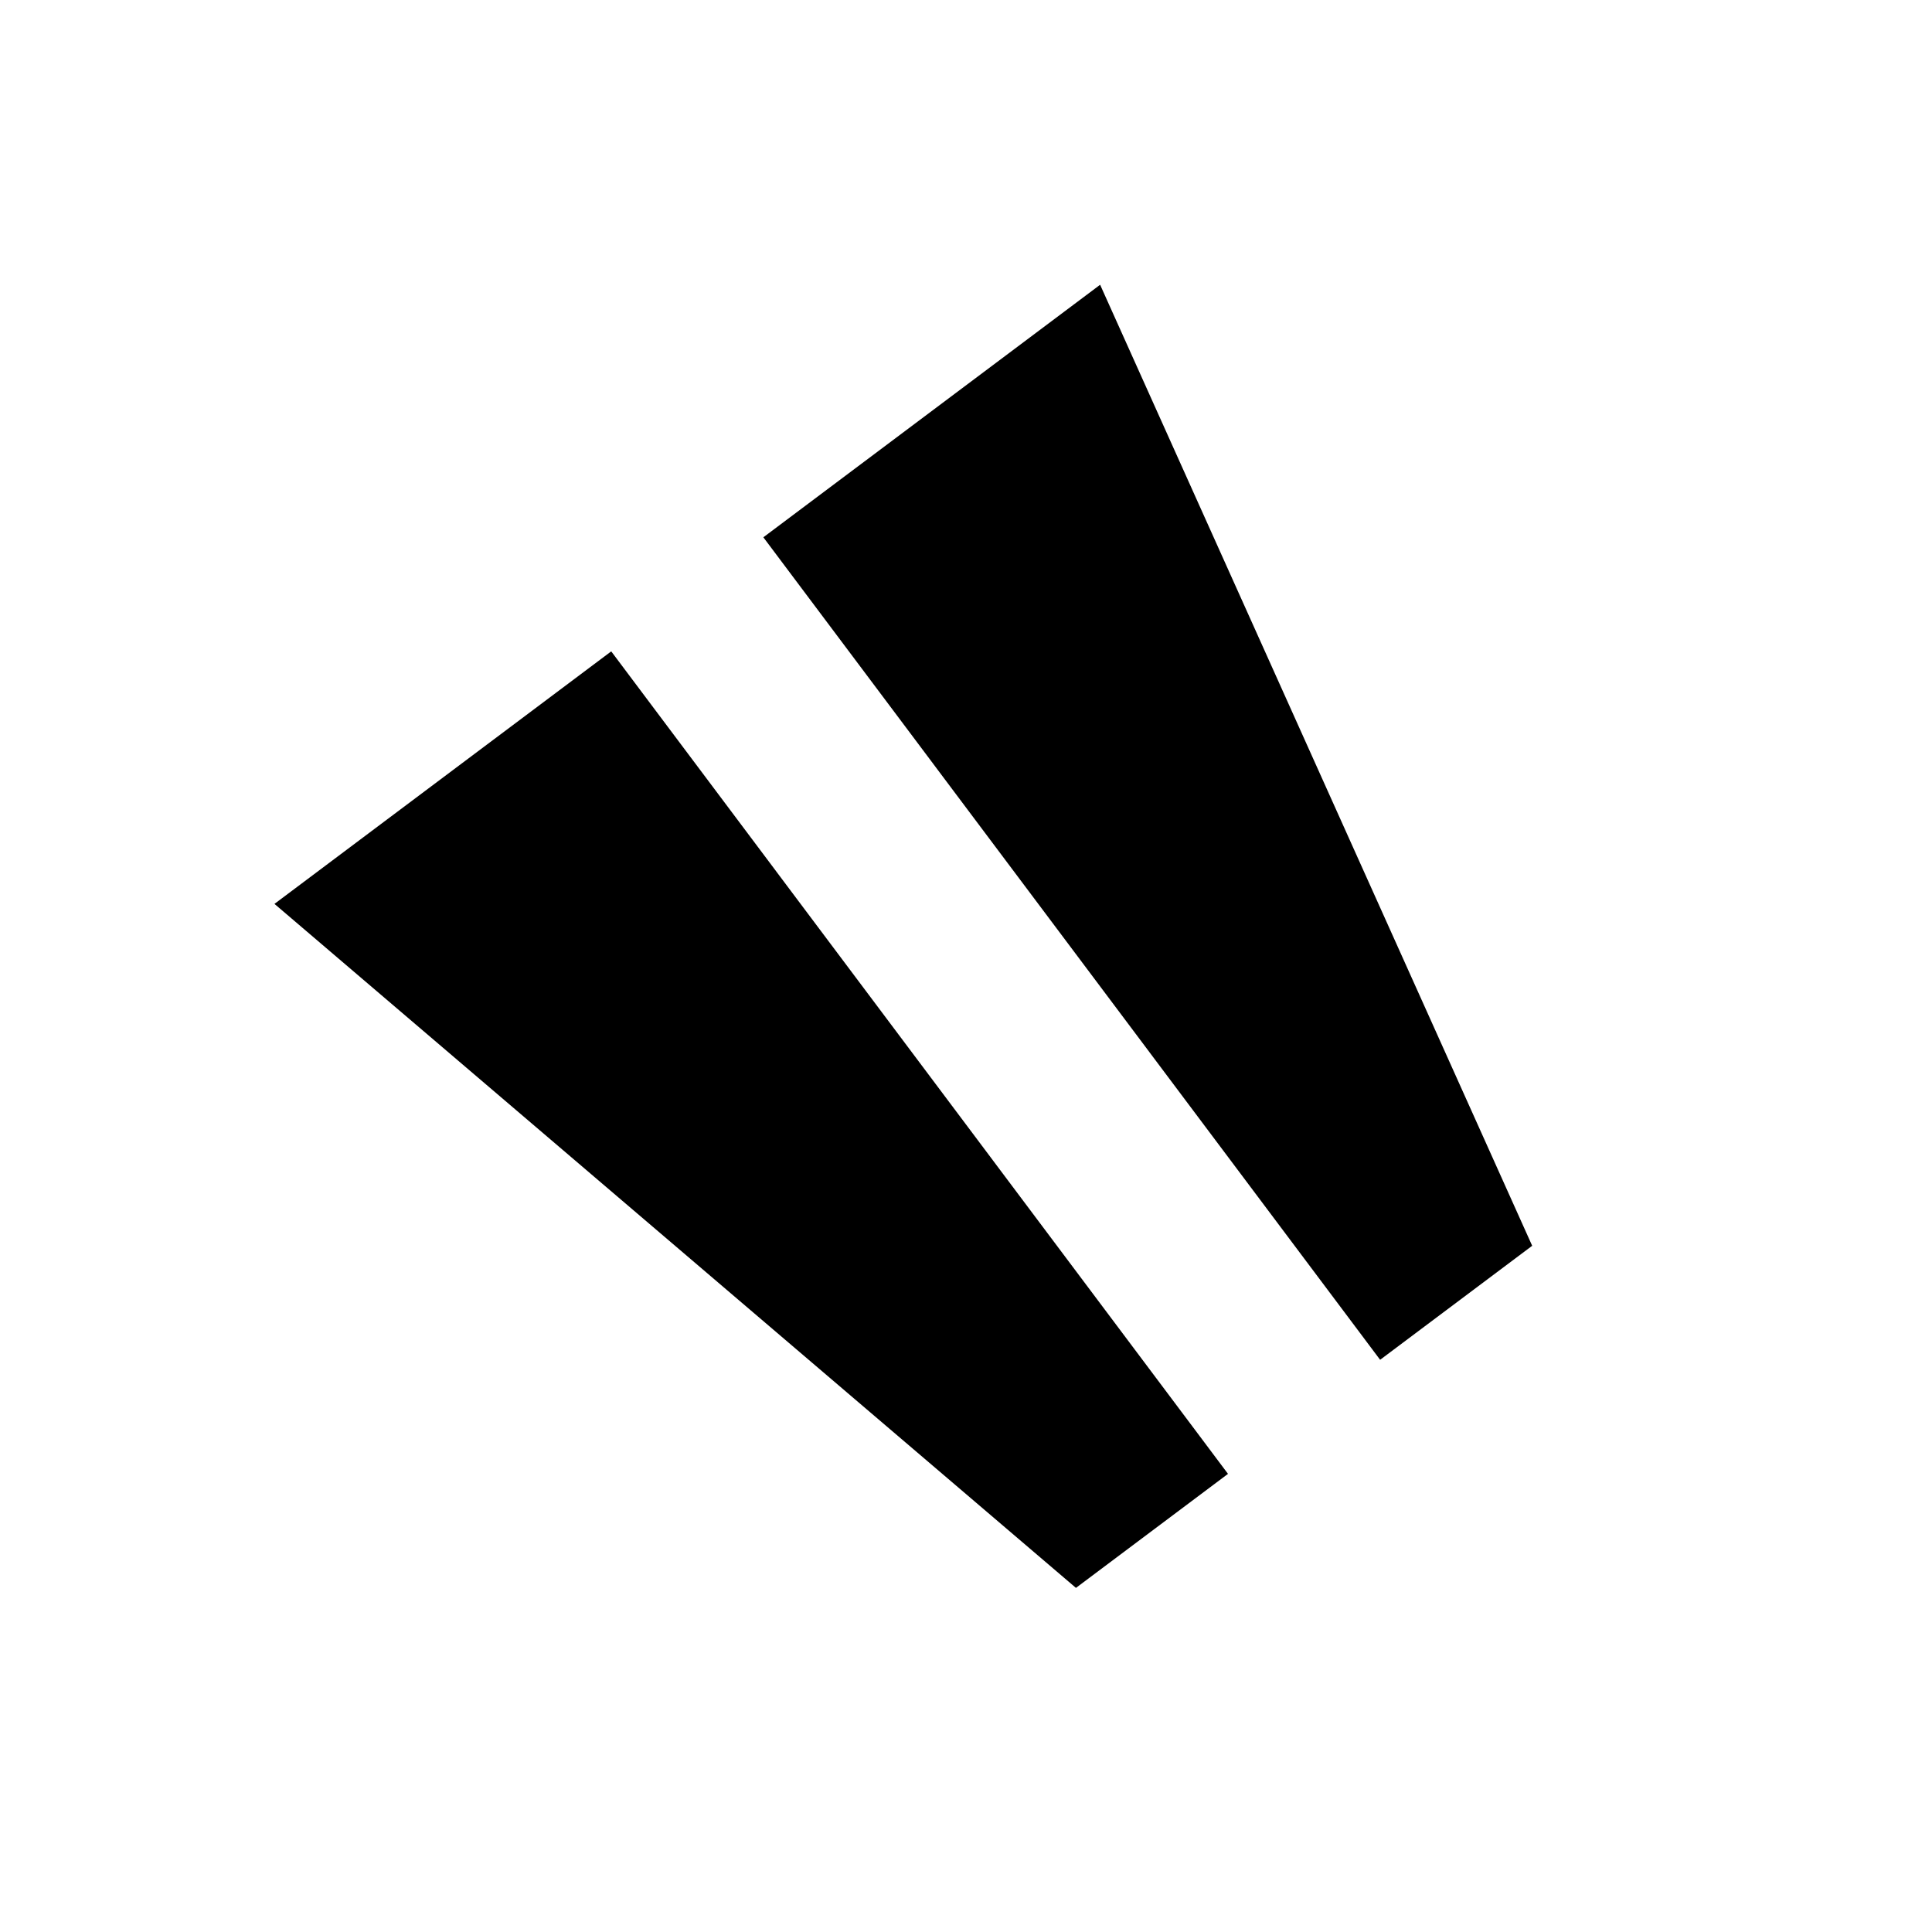
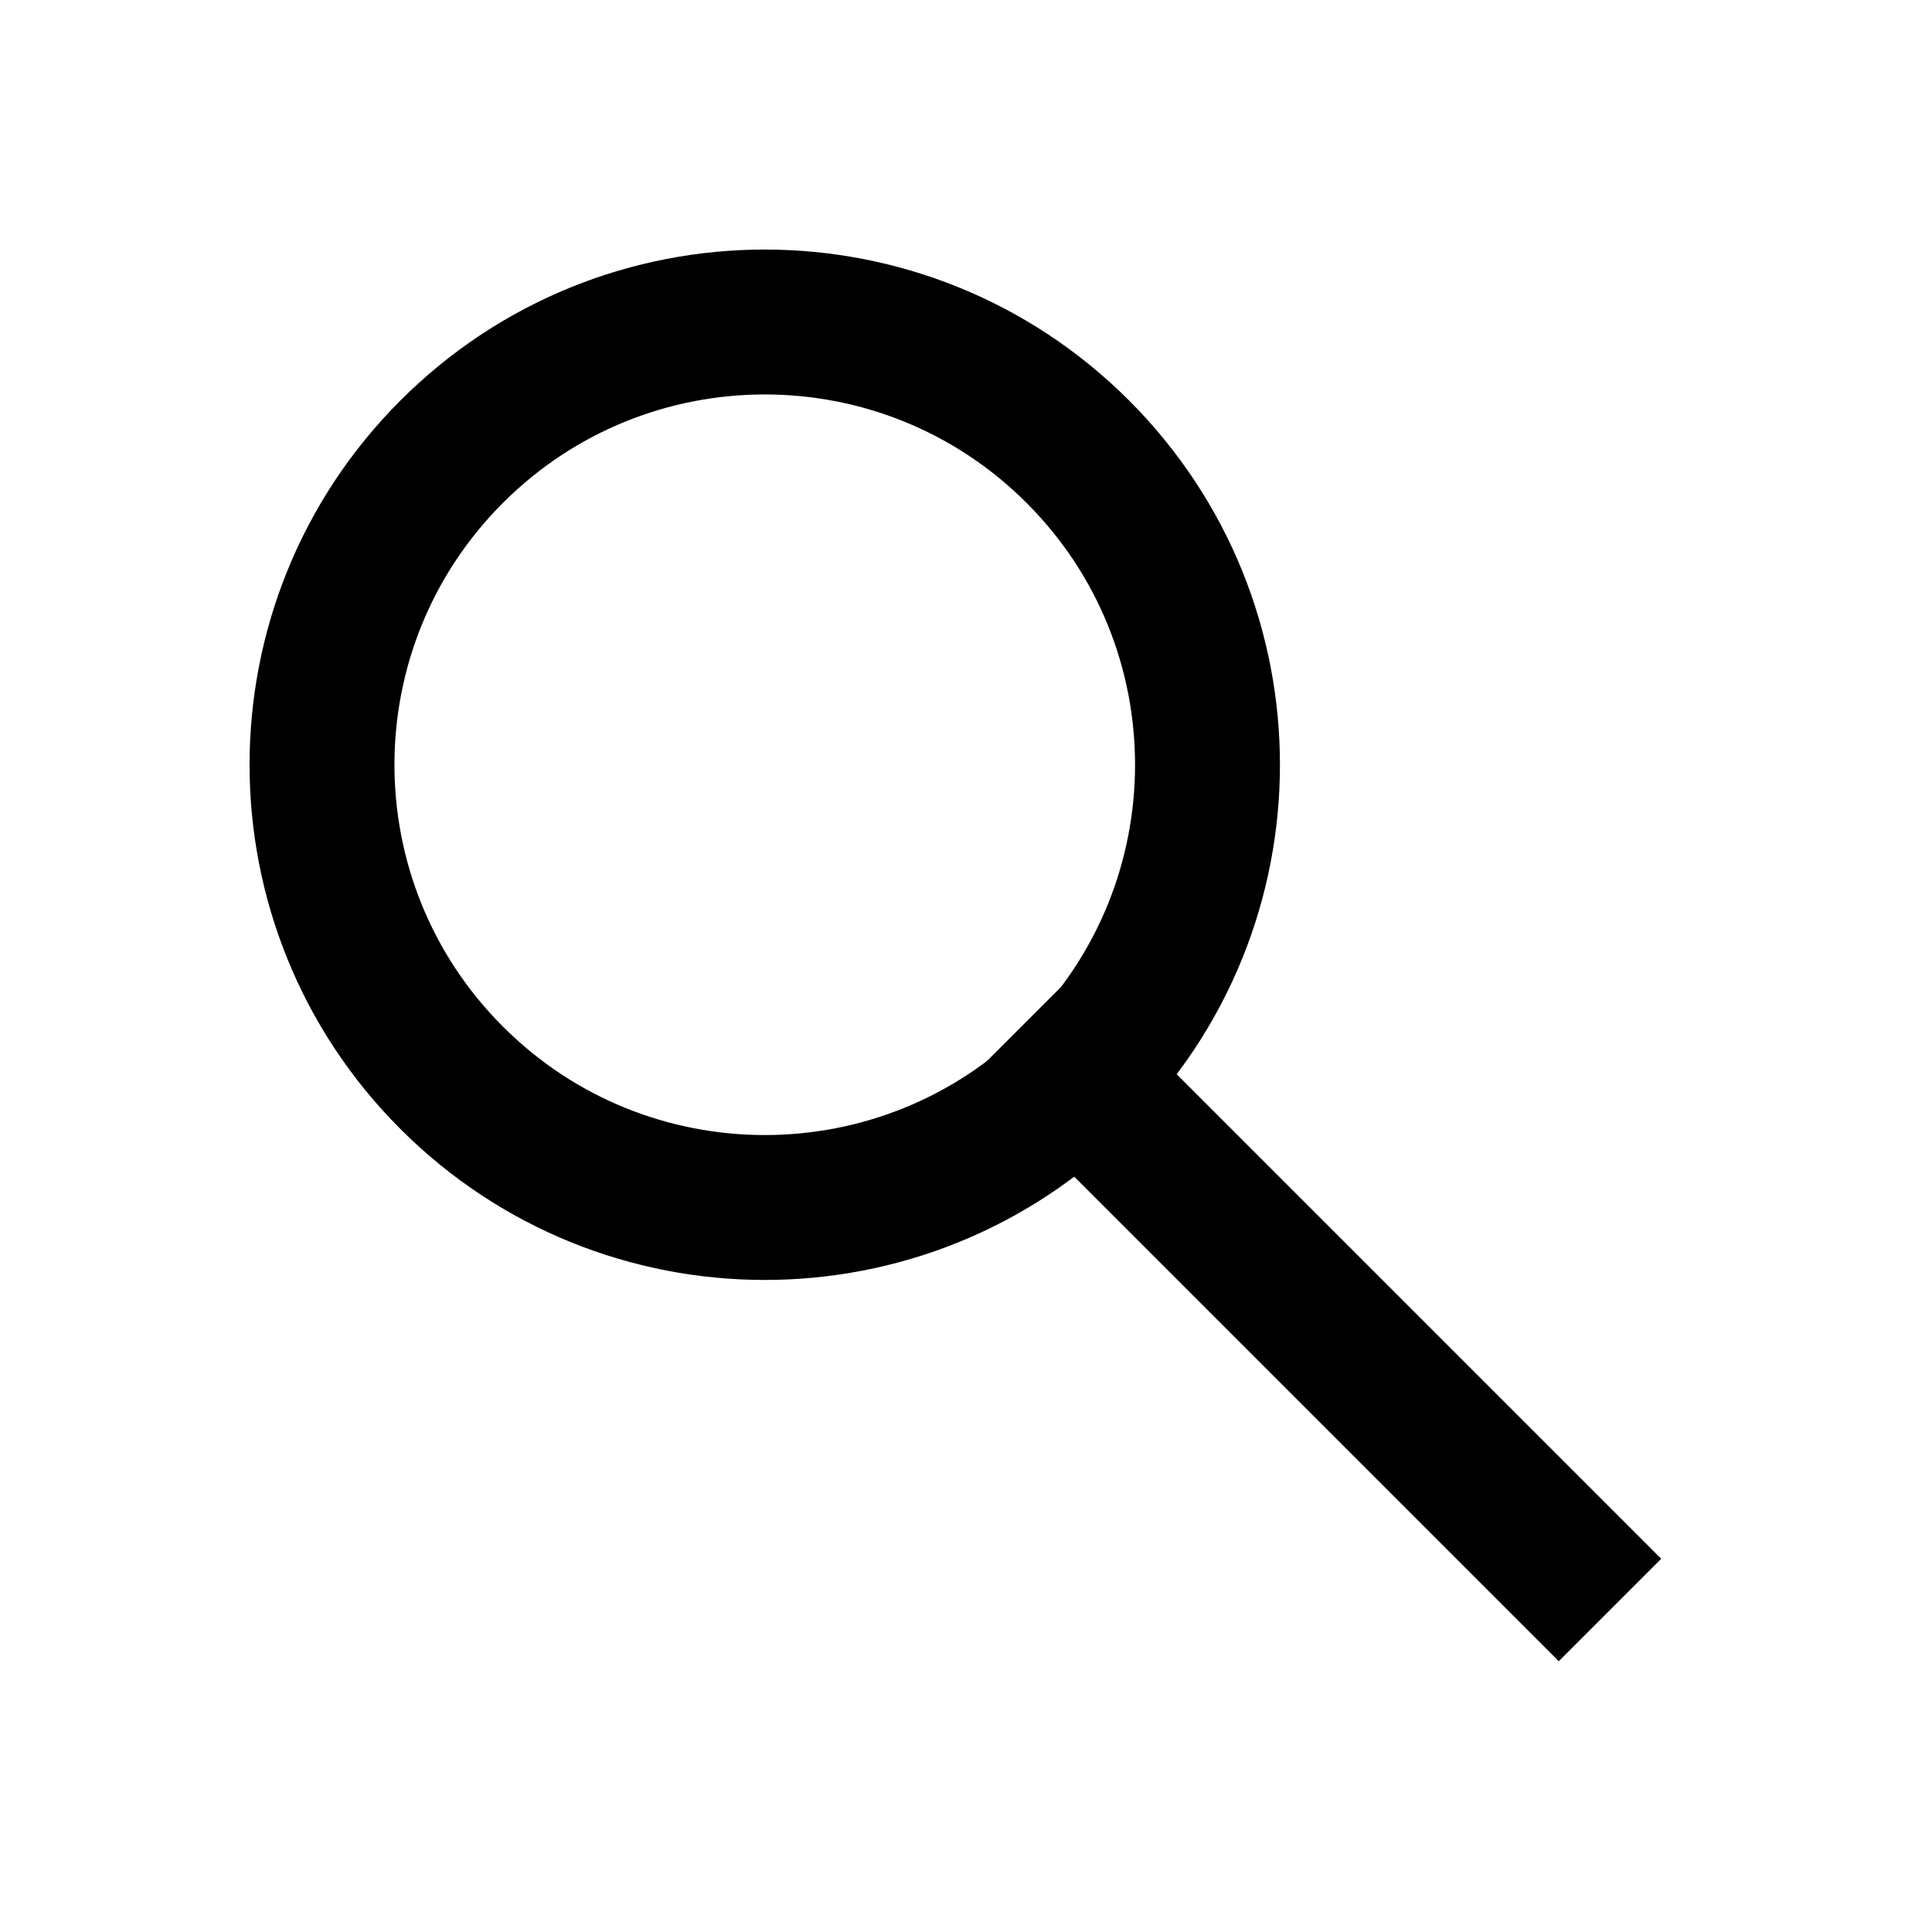
- <svg xmlns="http://www.w3.org/2000/svg" viewBox="0 0 24 24" id="playtopause" width="24px" height="24px">
-   <g id="group" transform="rotate(53.13505 12 12)">
-     <path id="path" d="M 6.229 5.59 L 6.229 10.819 L 19 10.819 L 19 8.458 L 6.229 5.59 M 6.229 13.181 L 6.229 18.41 L 19 15.542 L 19 13.181 L 6.229 13.181" fill="#000000" stroke-width="1" />
+ <svg xmlns="http://www.w3.org/2000/svg" viewBox="0 0 24 24" id="searchtoclose" width="24px" height="24px">
+   <g id="oval_container">
+     <path id="oval" d="M 13.389 13.389 C 15.537 11.241 15.537 7.759 13.389 5.611 C 11.241 3.463 7.759 3.463 5.611 5.611 C 3.463 7.759 3.463 11.241 5.611 13.389 C 7.759 15.537 11.241 15.537 13.389 13.389 Z" fill="none" stroke="#000000" stroke-width="1.8" />
  </g>
+   <path id="ne_stem" d="M 18 6 L 6 18" fill="none" stroke="#000000" stroke-width="1.8" stroke-dasharray="0,16.971" stroke-dashoffset="16.971" />
+   <path id="nw_stem" d="M 6 6 L 20 20" fill="none" stroke="#000000" stroke-width="1.8" stroke-dasharray="10.295,9.504" stroke-dashoffset="10.295" />
</svg>
